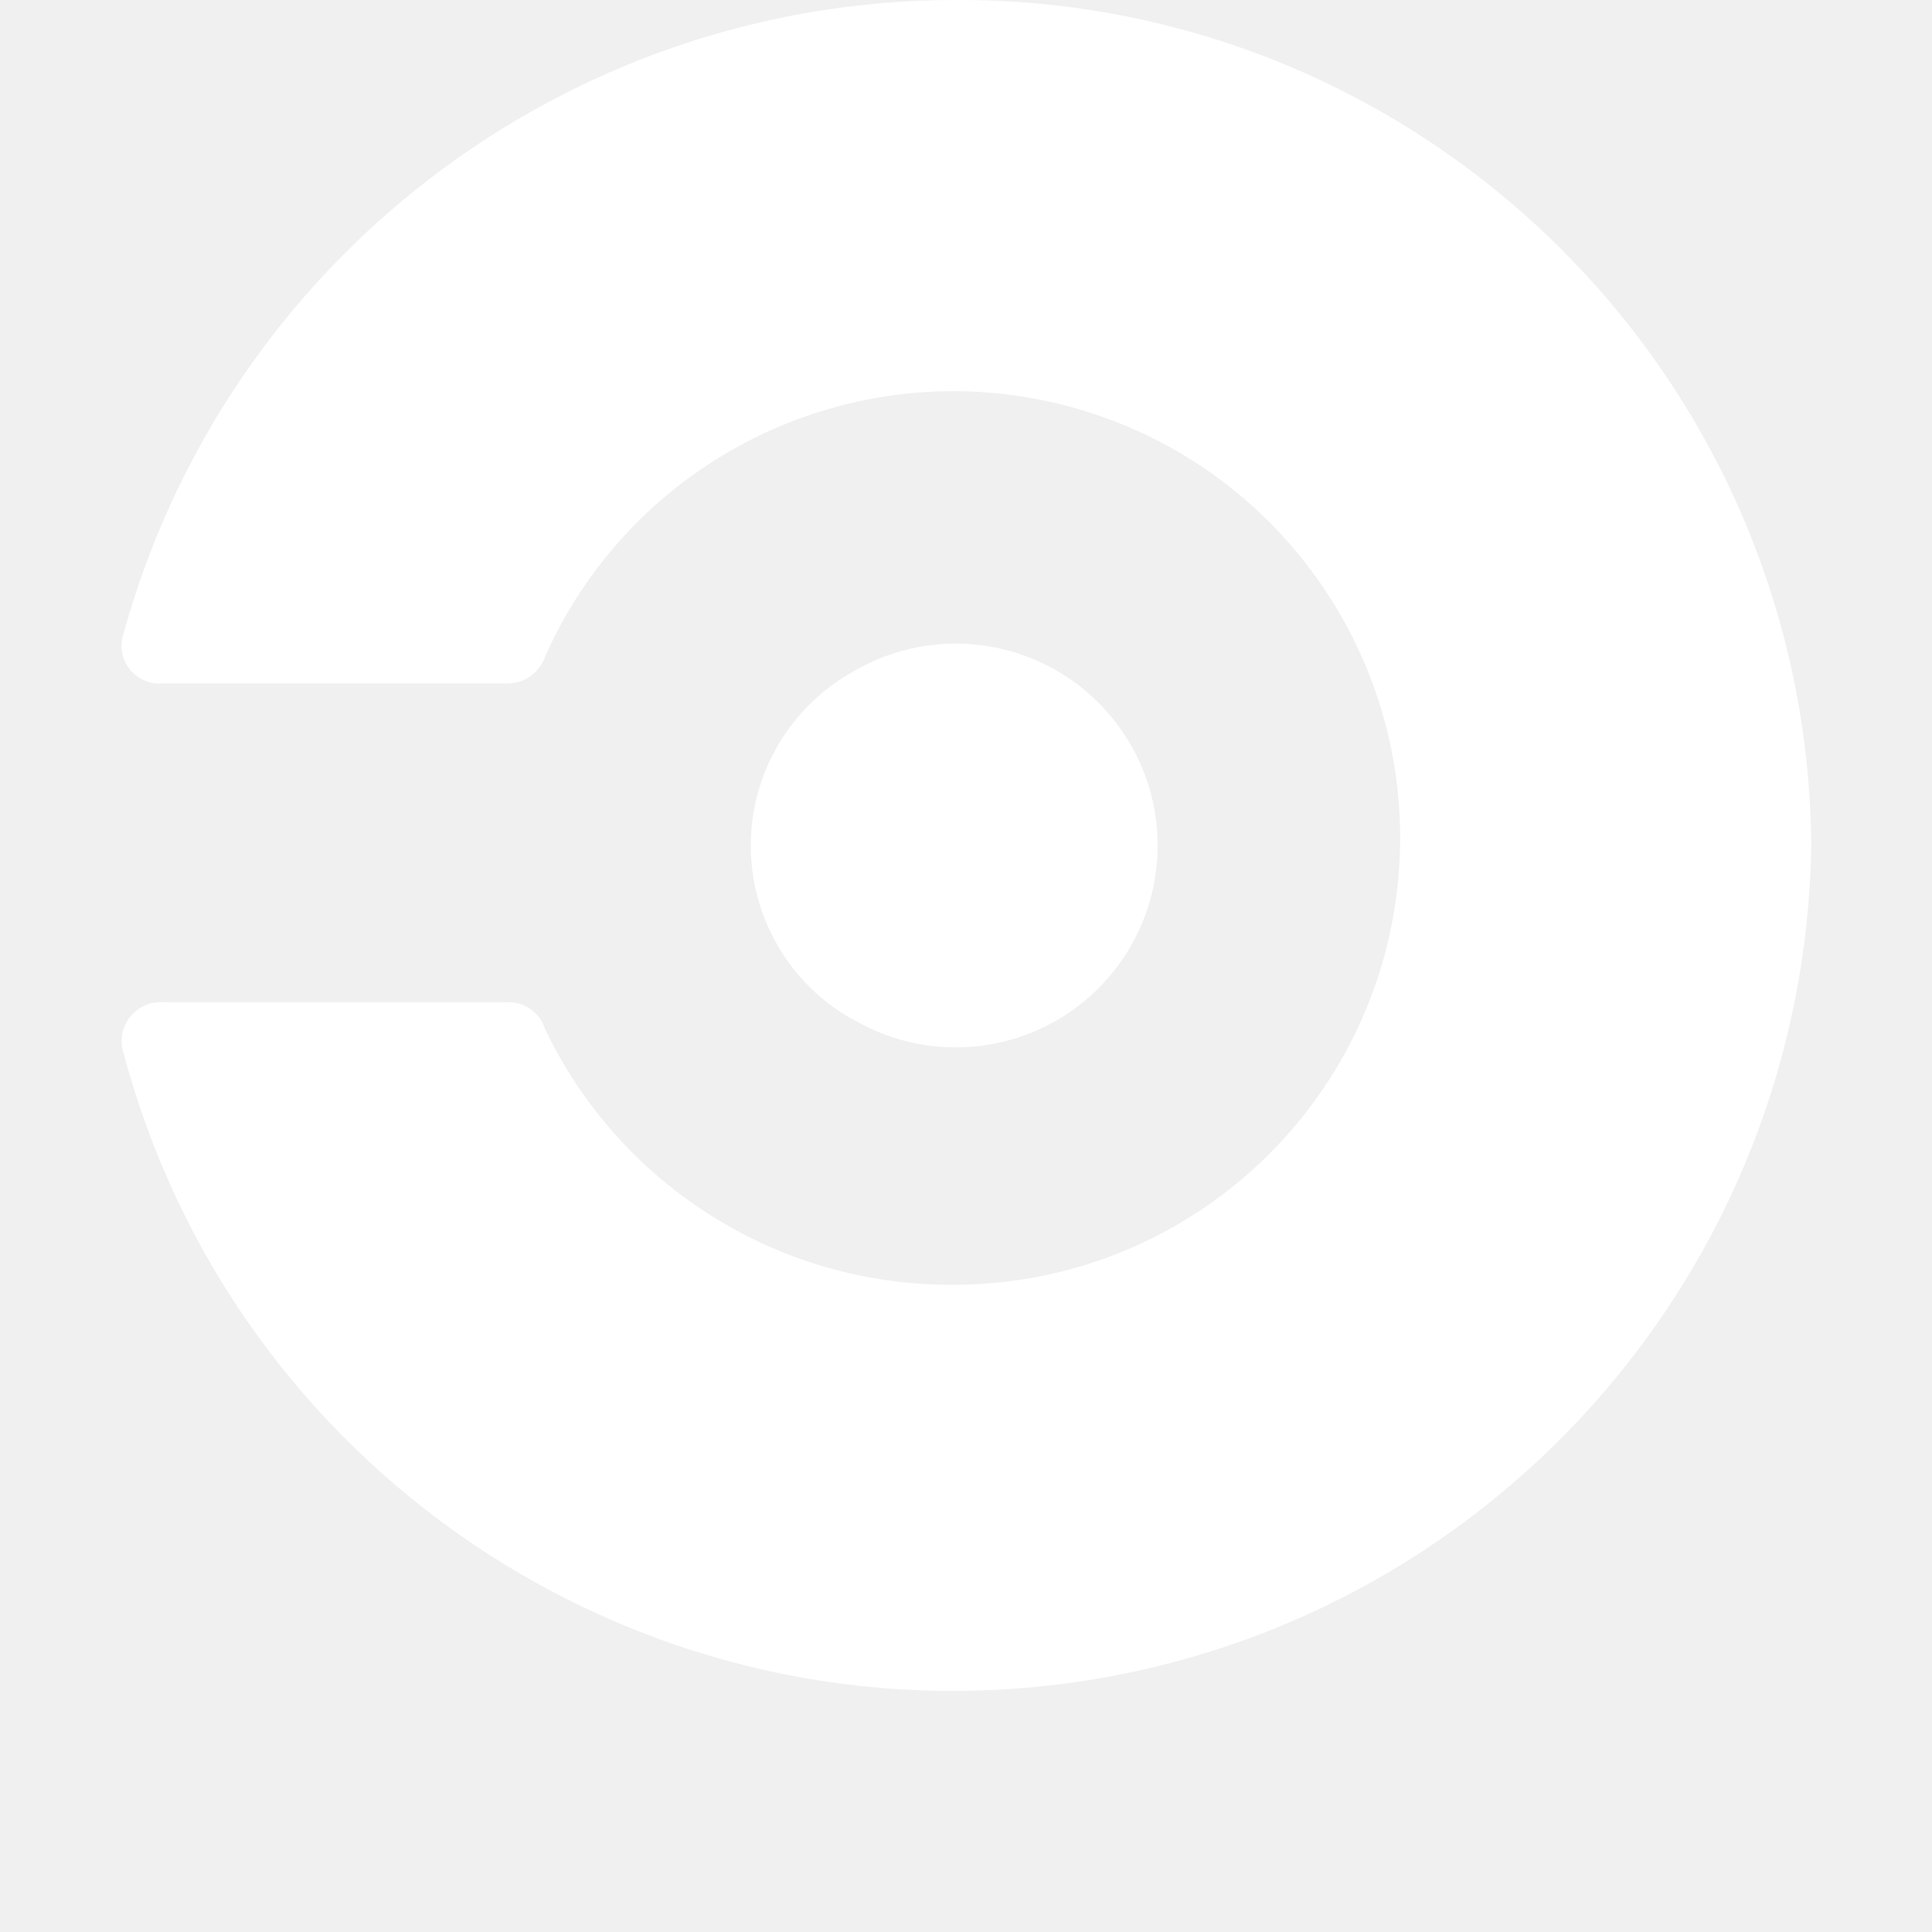
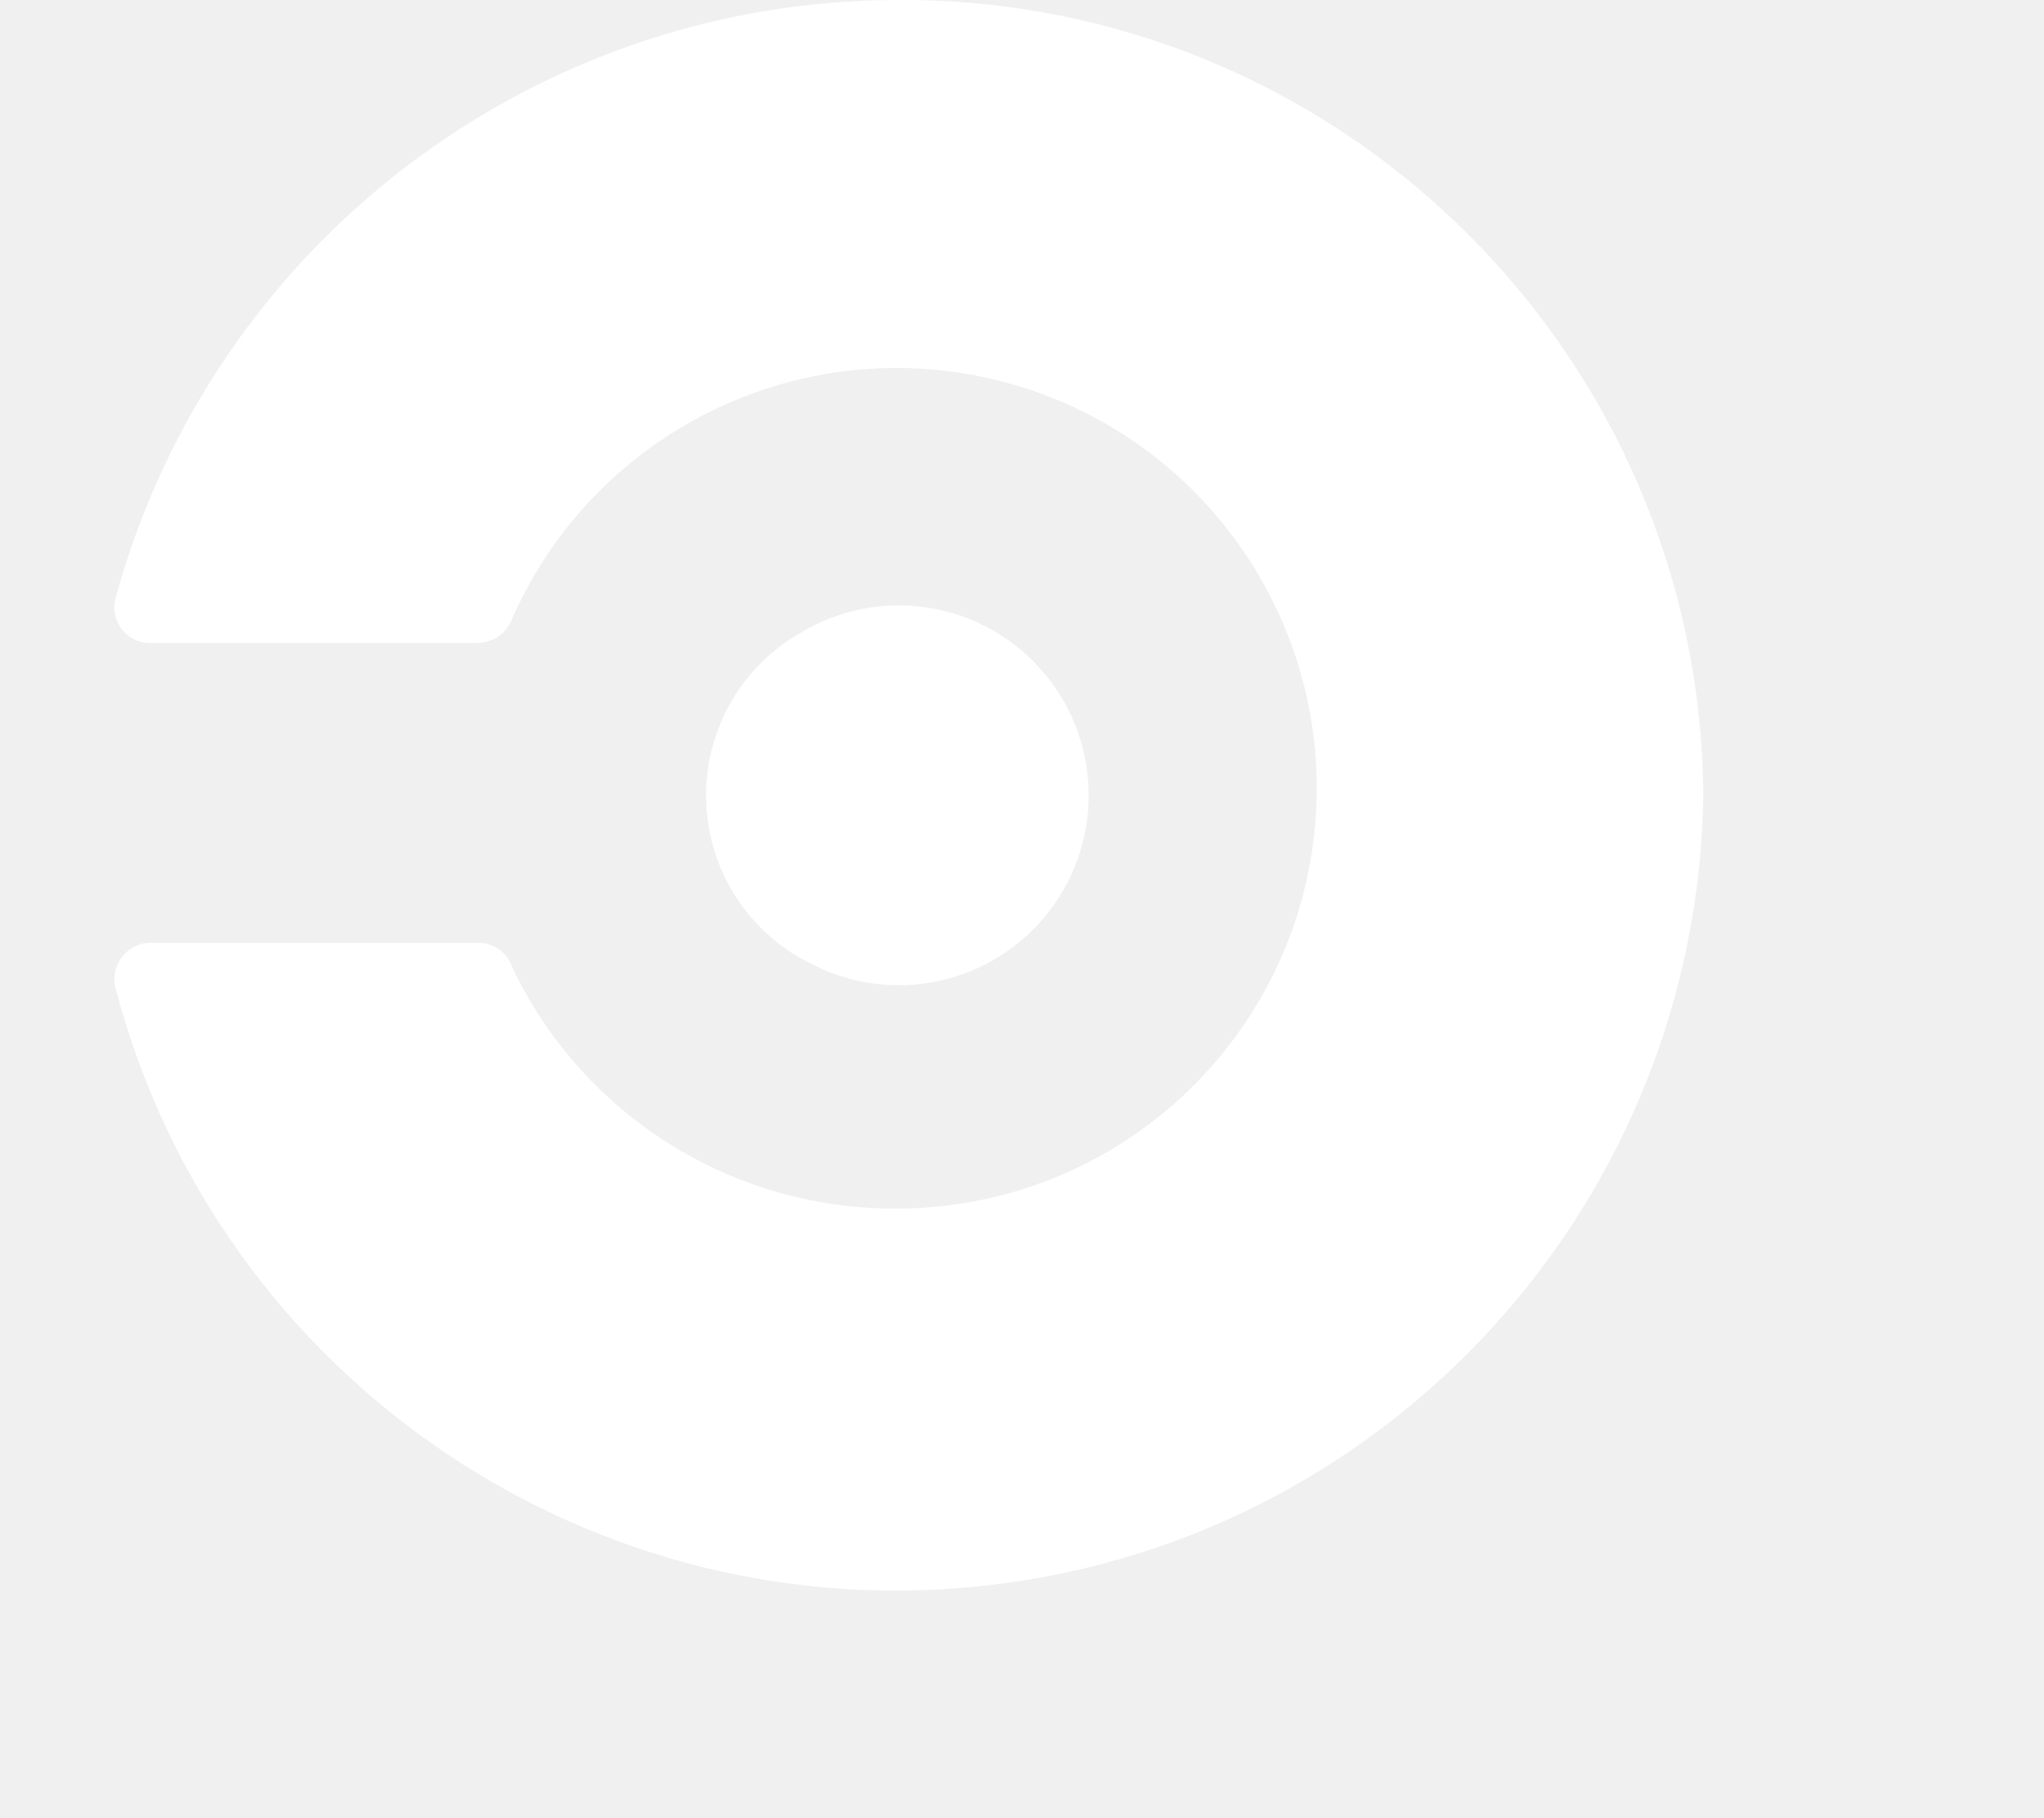
- <svg xmlns="http://www.w3.org/2000/svg" viewBox="0 0 16 16">
+ <svg xmlns="http://www.w3.org/2000/svg" viewBox="0 0 16 16" width="18" height="16" preserveAspectRatio="xMinYMin meet">
  <path style="fill: #FFFFFF; fill-rule: evenodd" d="M4.513,6.44a3.7,3.7,0,1,1,3.367,5.2A3.723,3.723,0,0,1,4.513,9.52a0.315,0.315,0,0,0-.3-0.22H1.348a0.322,0.322,0,0,0-.325.42A7.108,7.108,0,0,0,15,8,7.058,7.058,0,0,0,7.9,1,7.15,7.15,0,0,0,1.014,6.28a0.314,0.314,0,0,0,.335.38h2.86A0.328,0.328,0,0,0,4.513,6.44Zm2.544,3a1.649,1.649,0,0,1,0-2.873A1.672,1.672,0,1,1,7.057,9.437Z" transform="translate(0 -1)" />
</svg>
